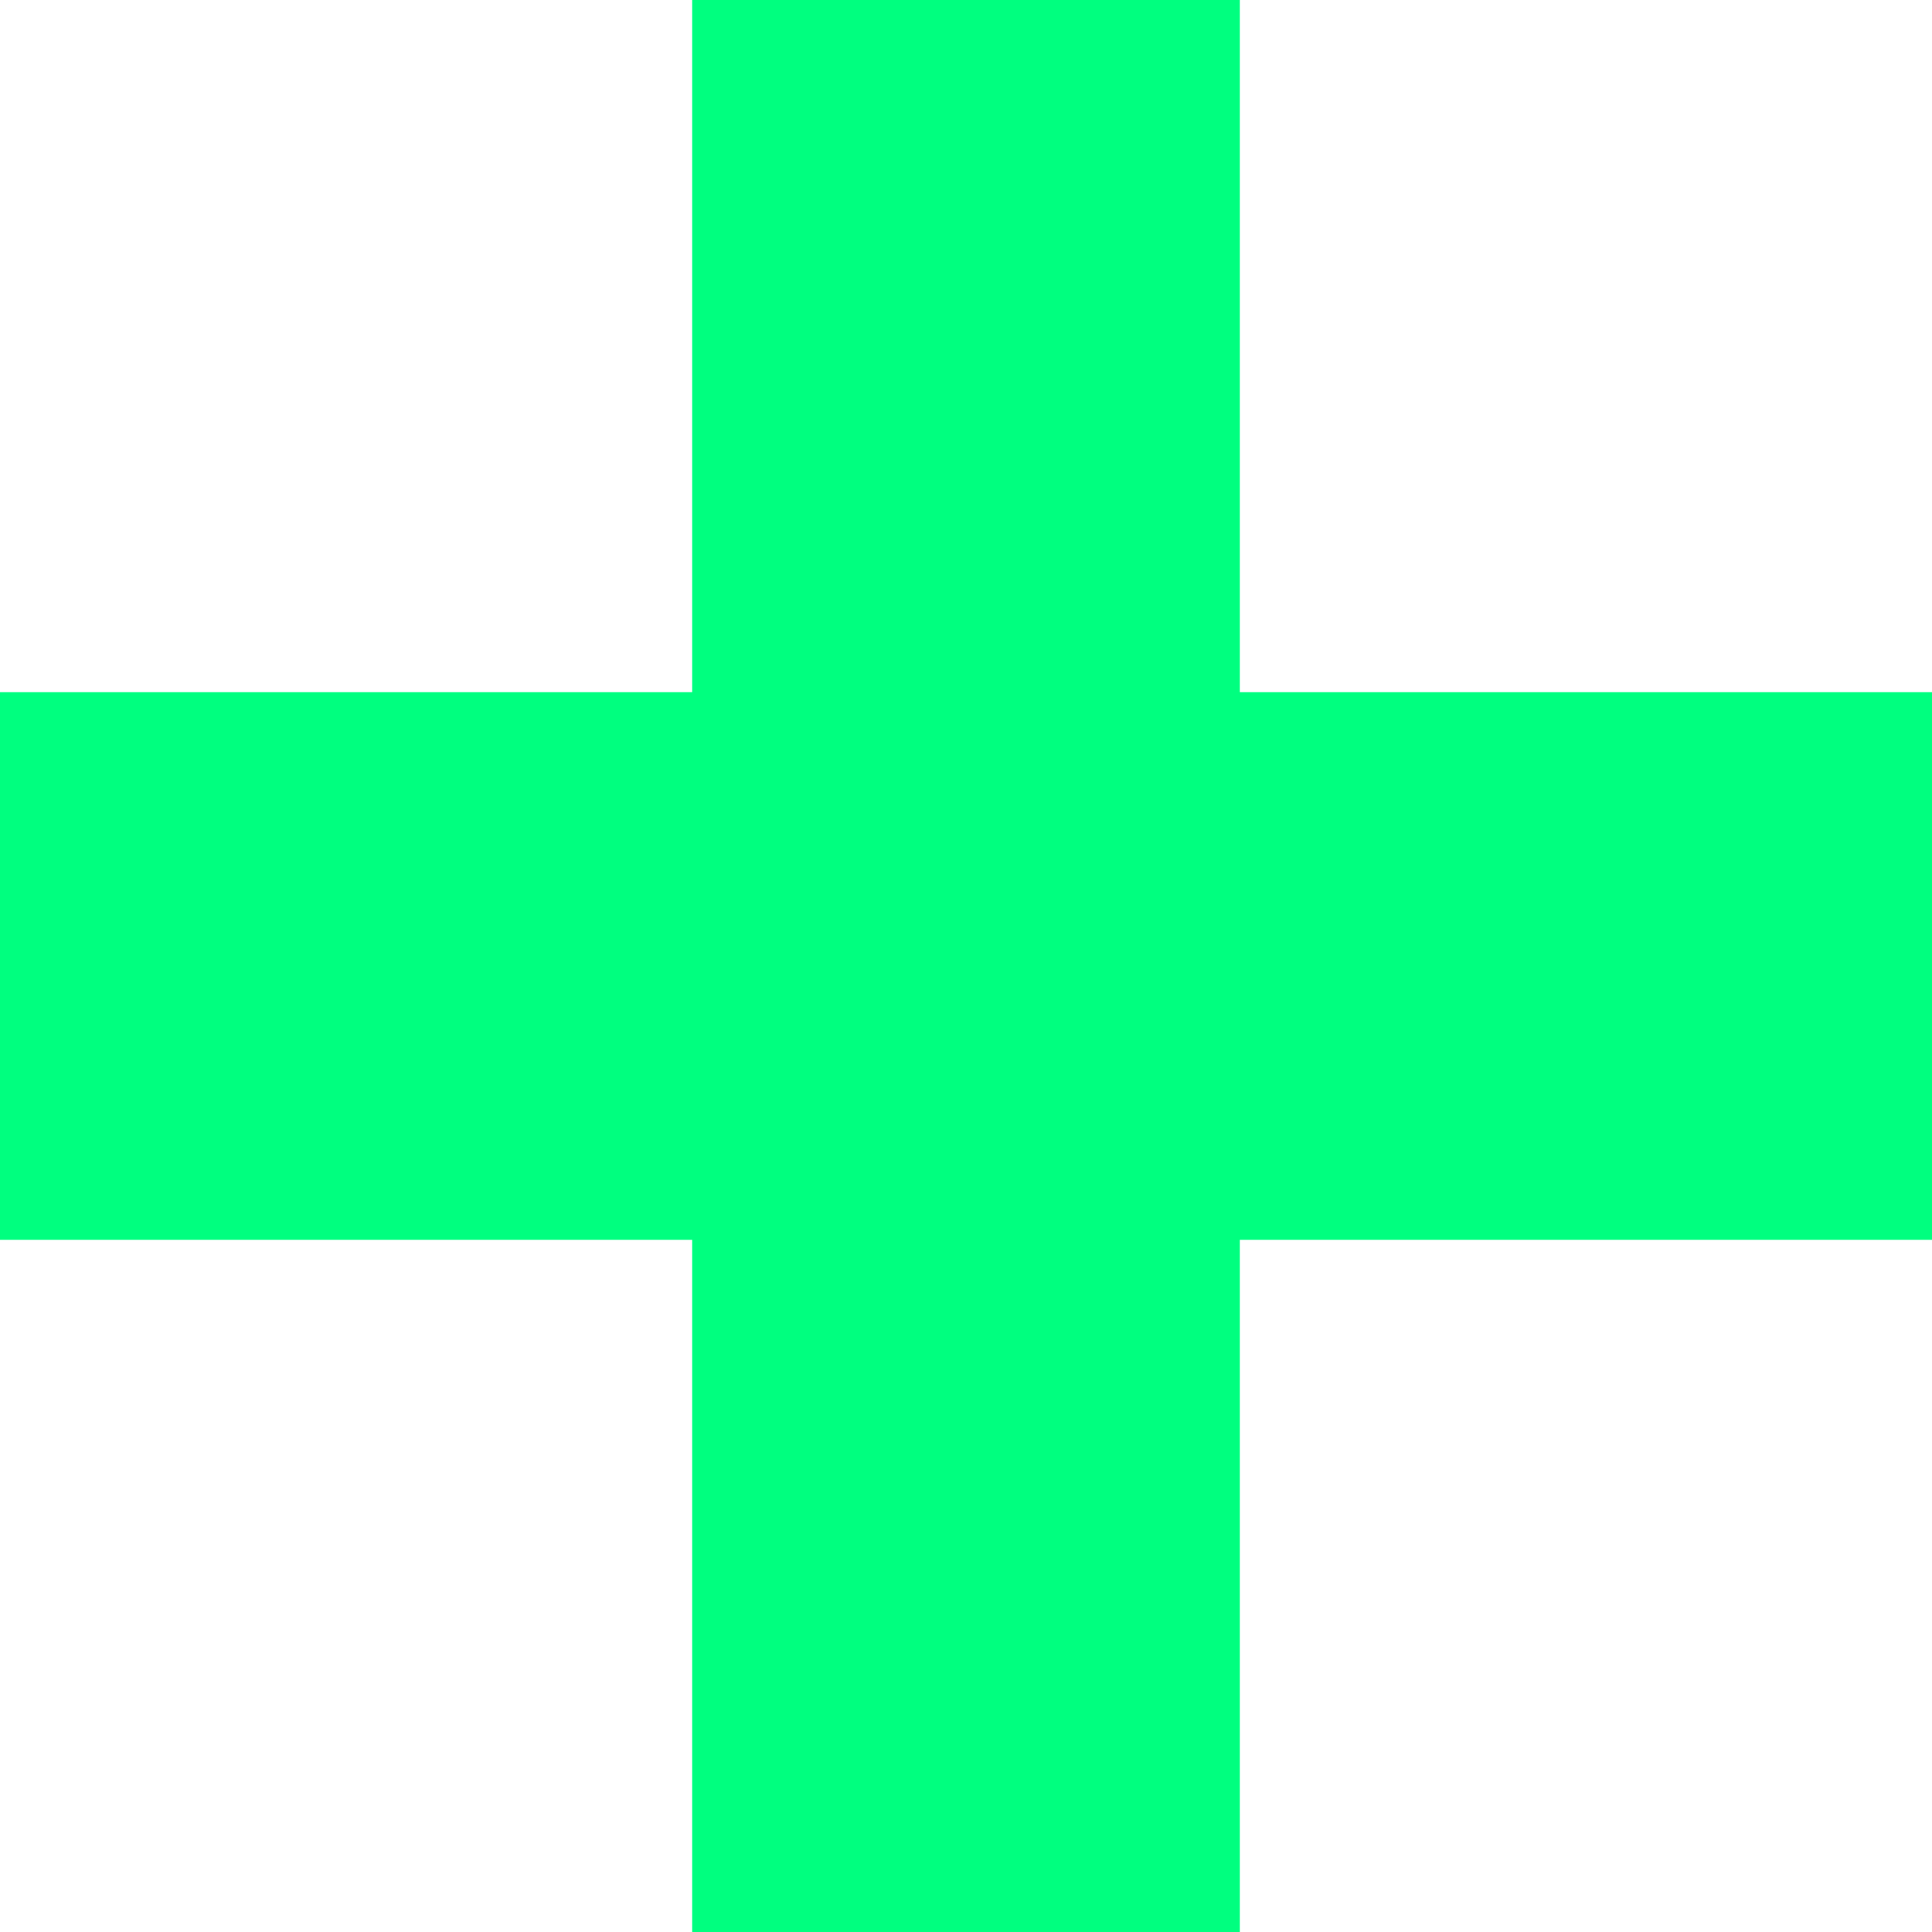
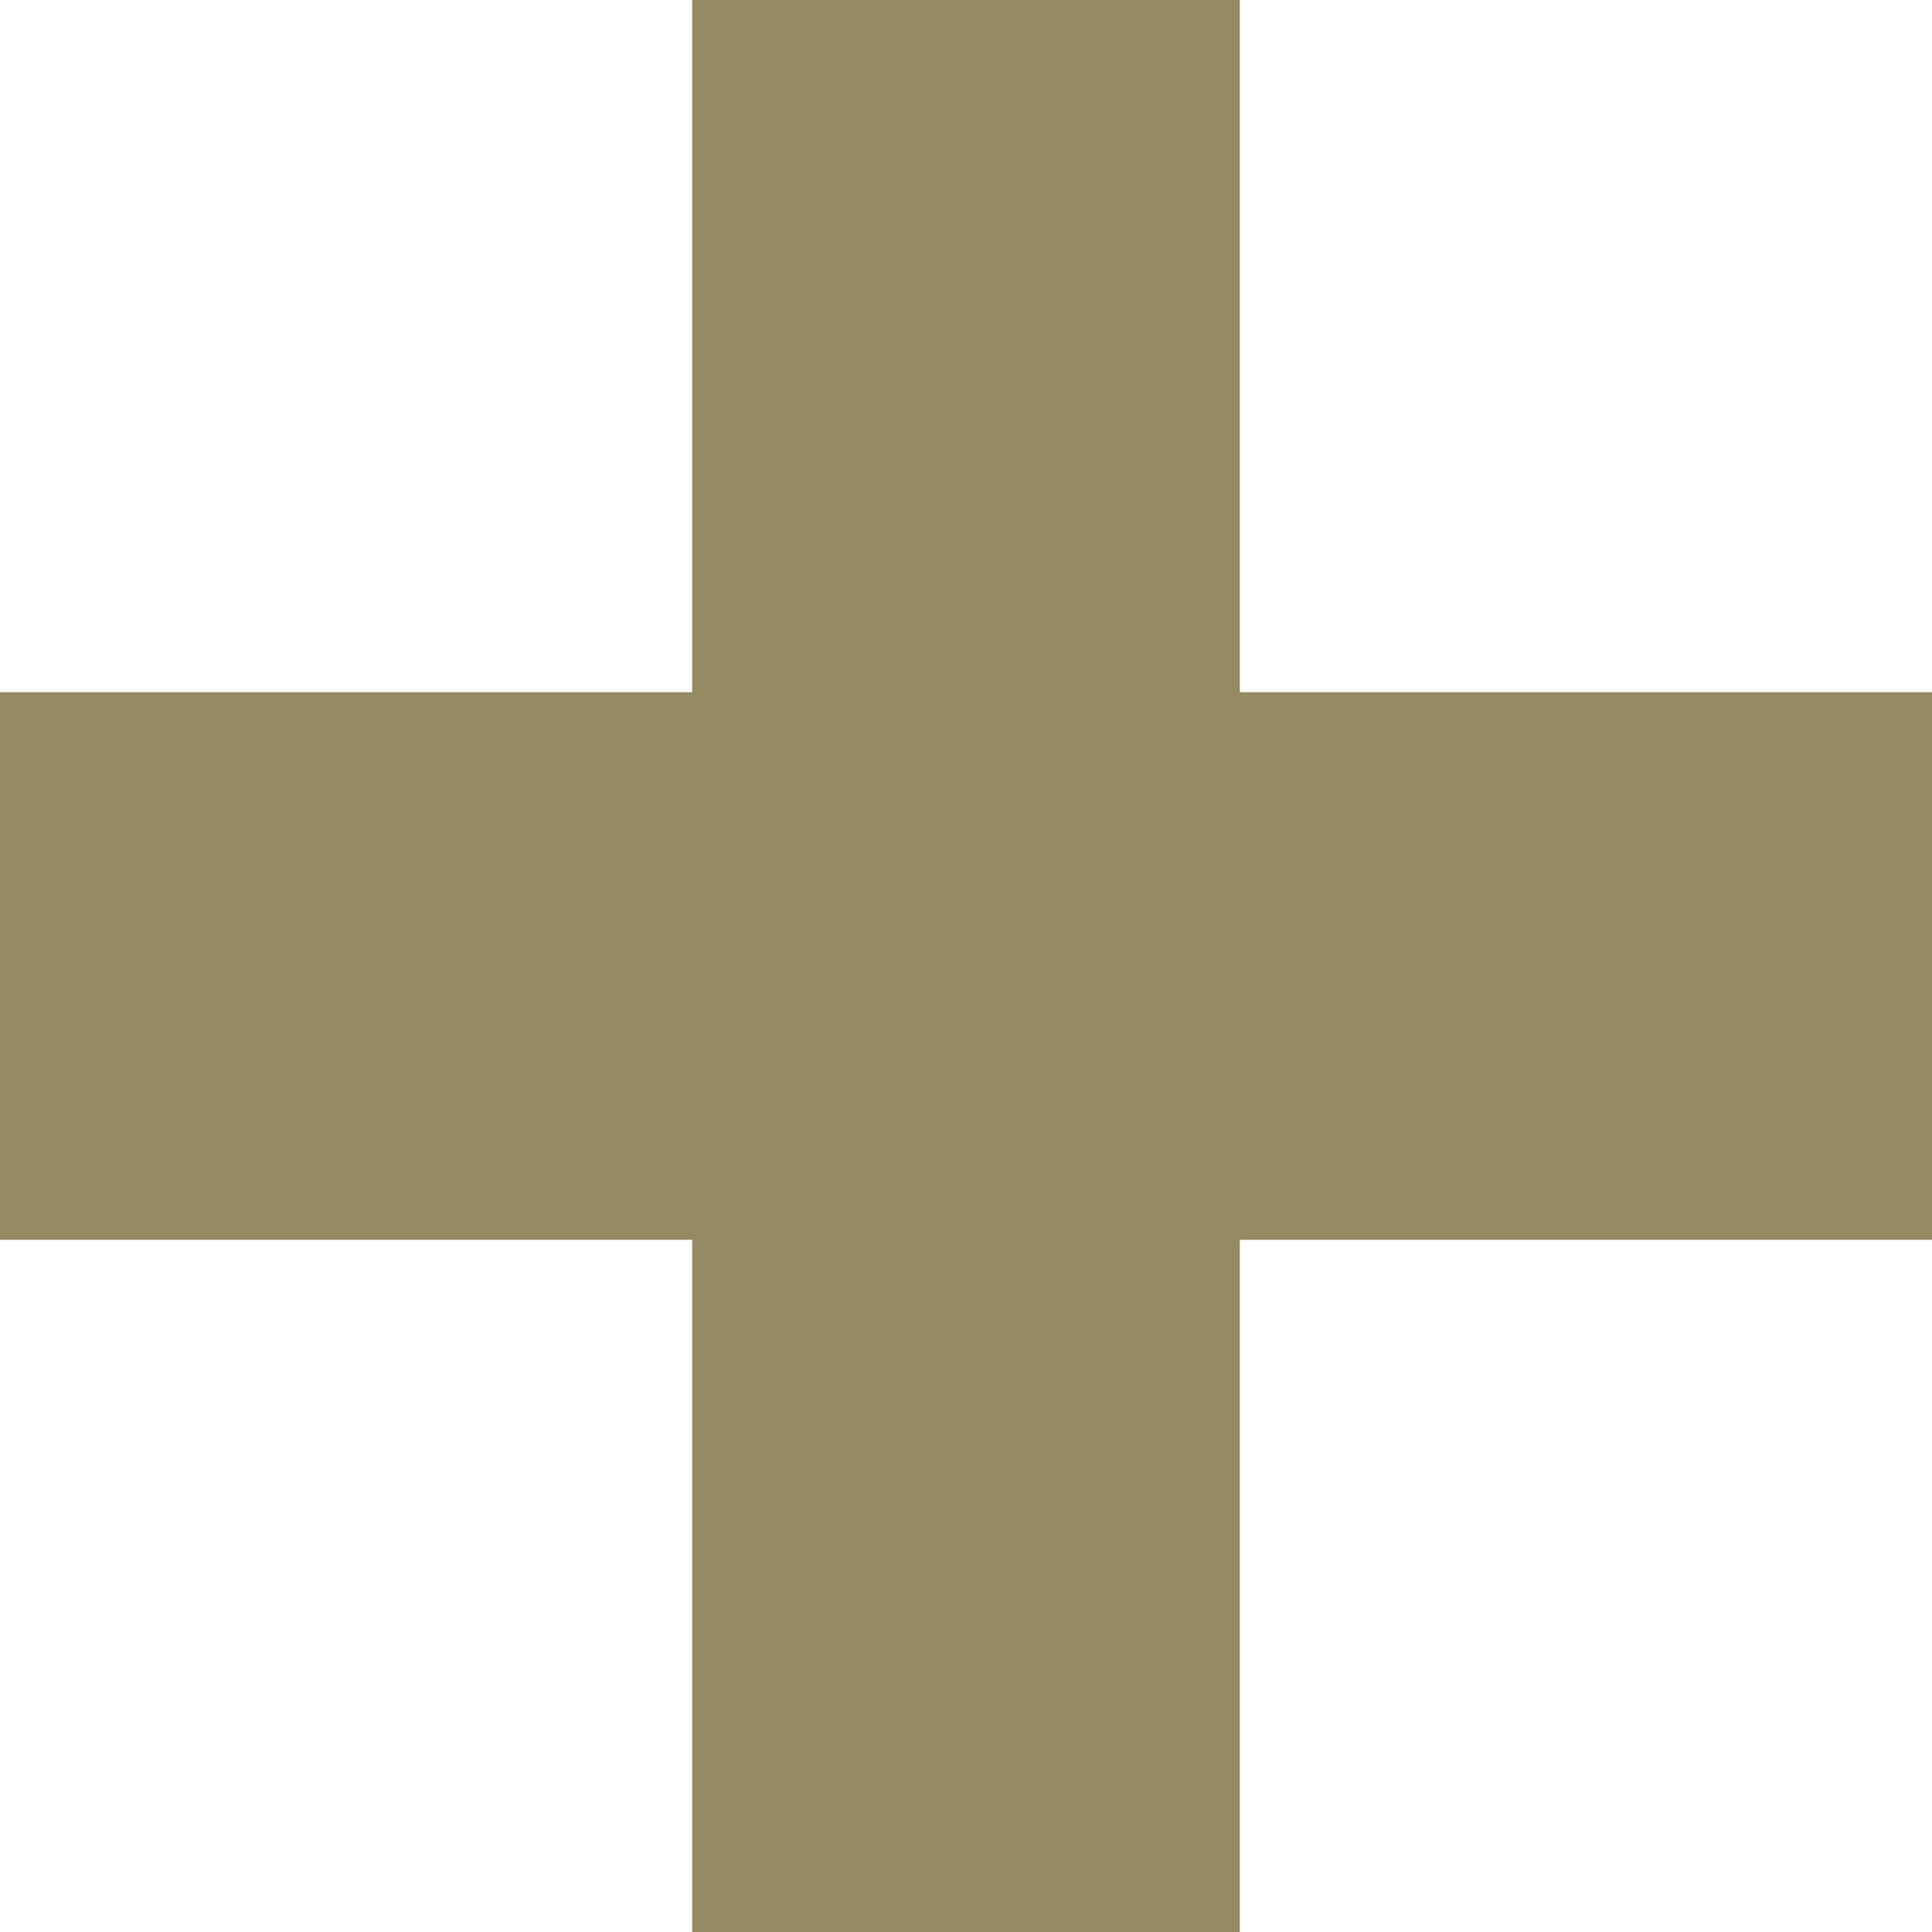
<svg id="svg1" width="12.7" height="12.7" viewBox="0 0 12.7 12.7" version="1.1">
  <g>
     id = "g1"
-     <rect y="0" x="4.55" height="12.7" width="3.6" fill="#00ff7f" id="rect1" />
-     <rect y="4.55" x="0" height="3.6" width="12.7" fill="#00ff7f" id="rect2" />
+     <rect y="0" x="4.55" height="12.7" width="3.6" fill="#958b62" id="rect1" />
+     <rect y="4.55" x="0" height="3.6" width="12.7" fill="#958b62" id="rect2" />
  </g>
</svg>
